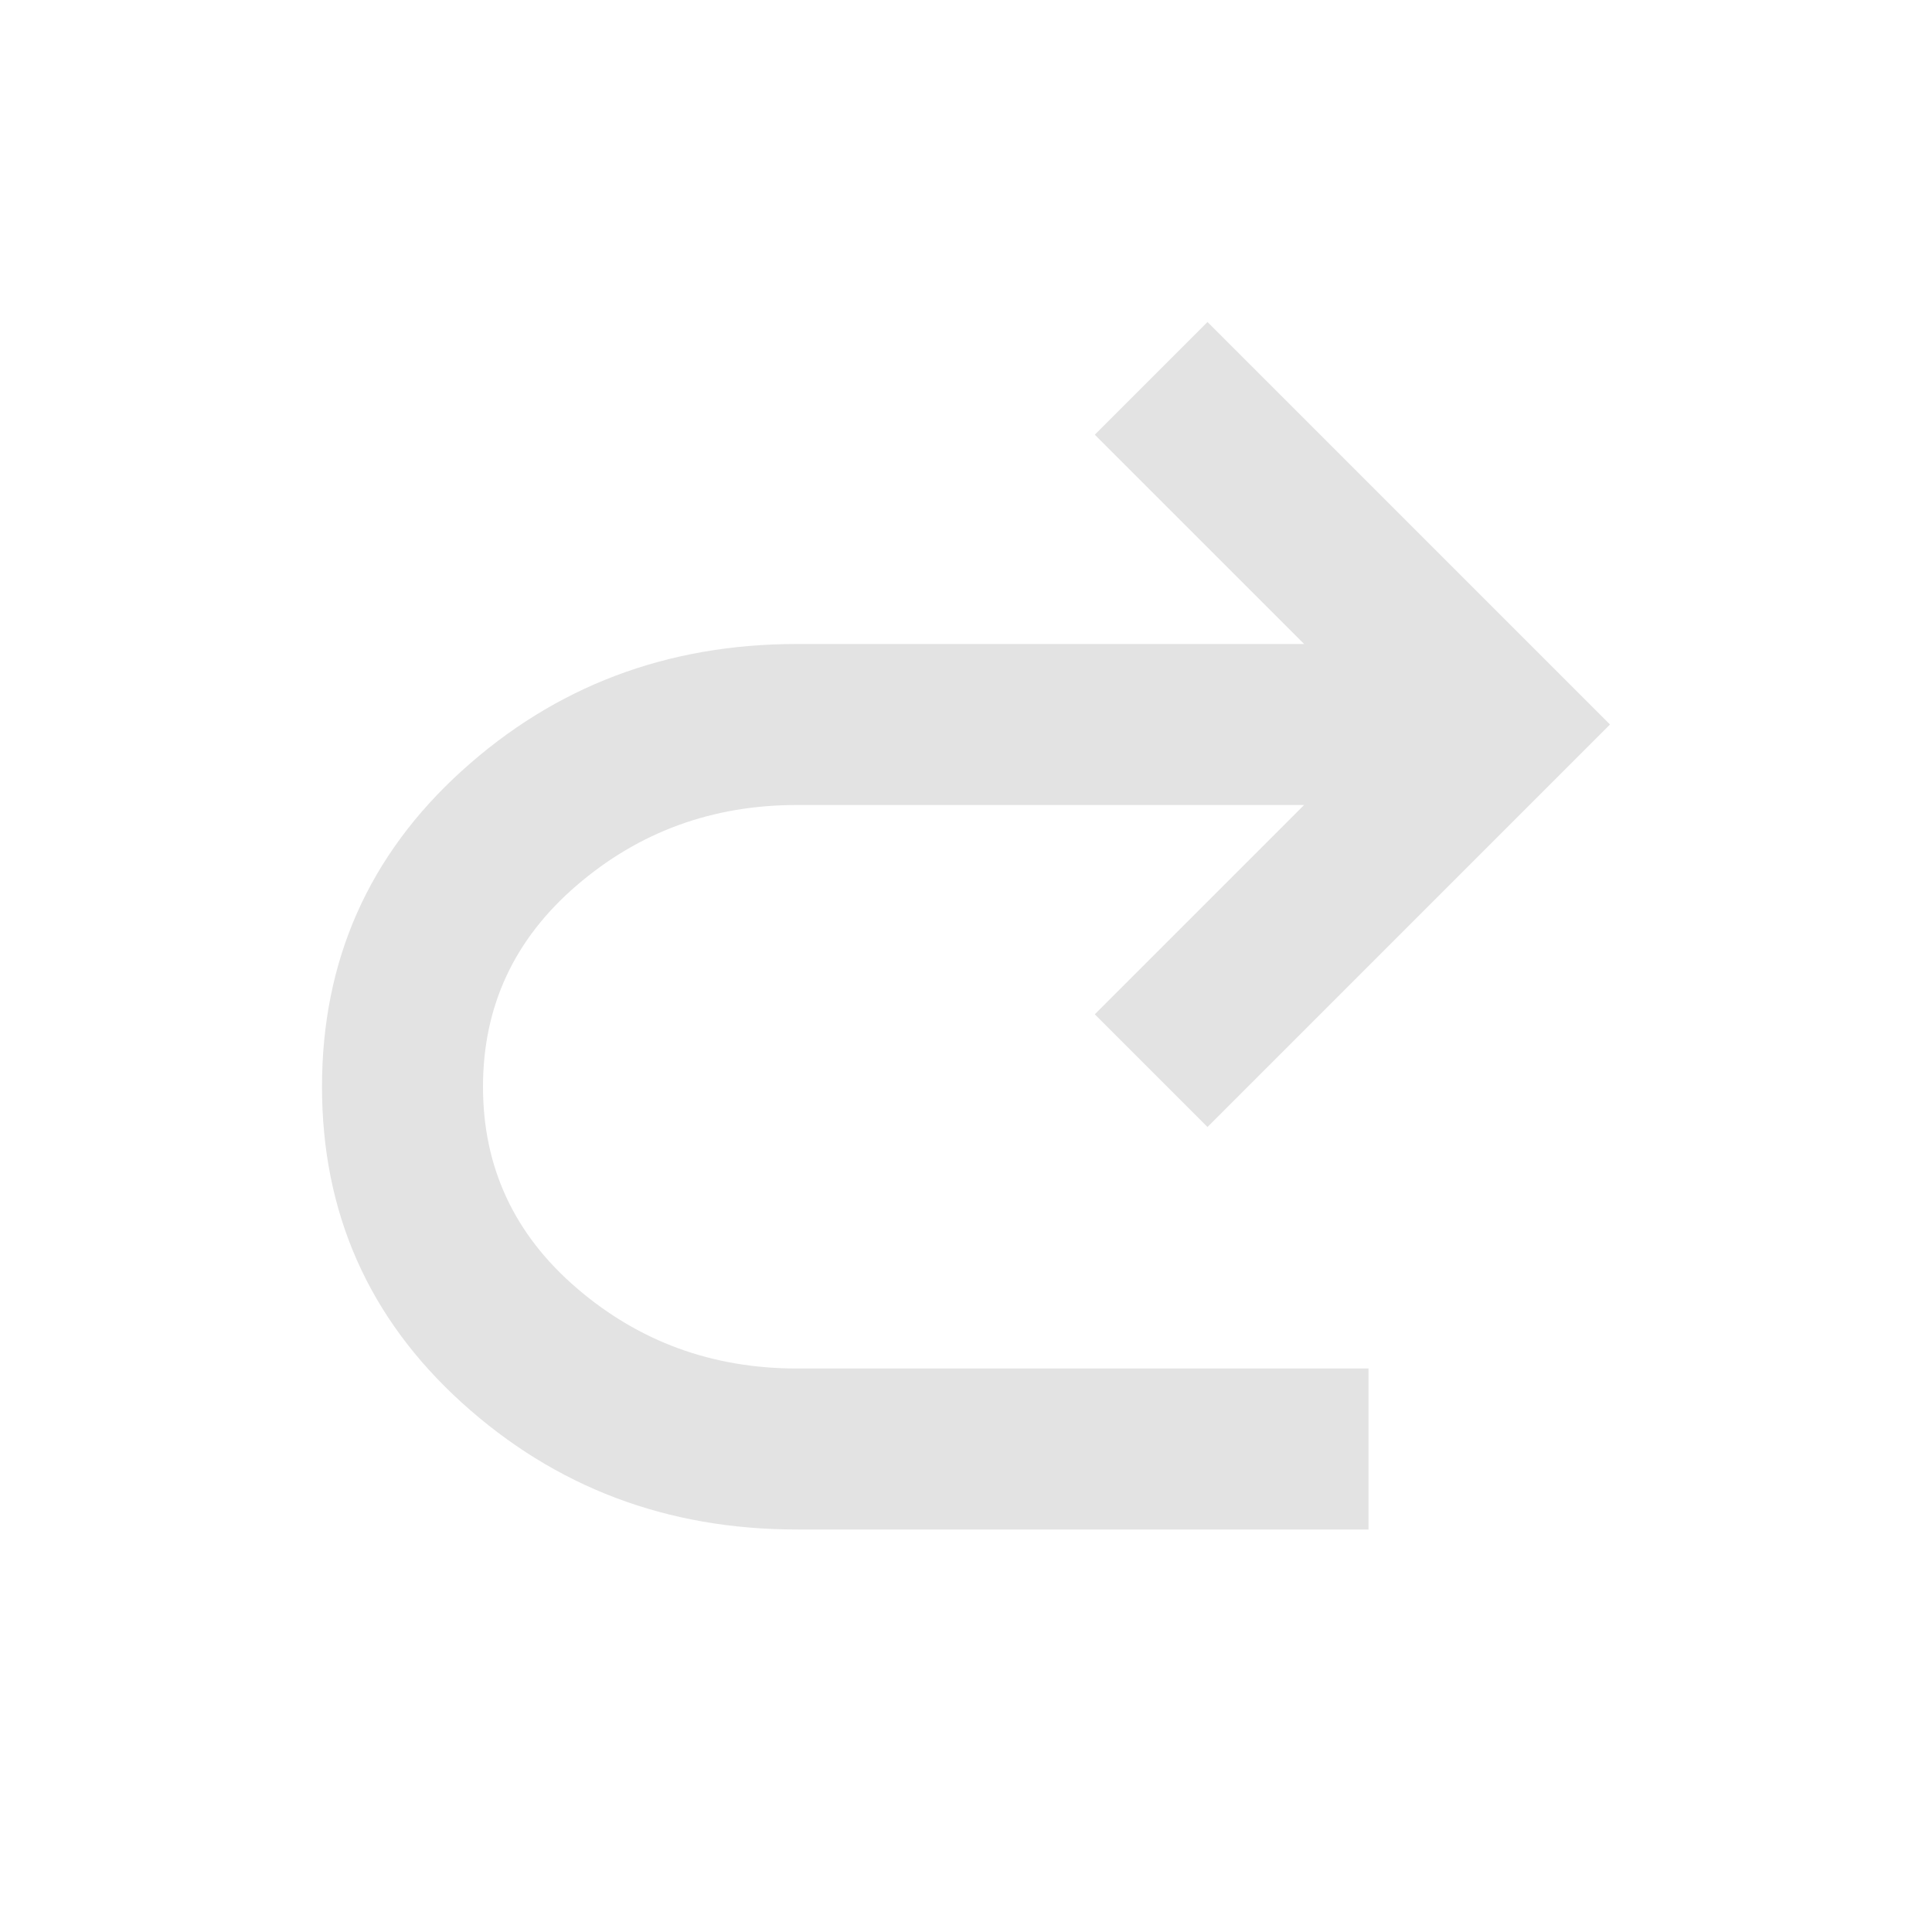
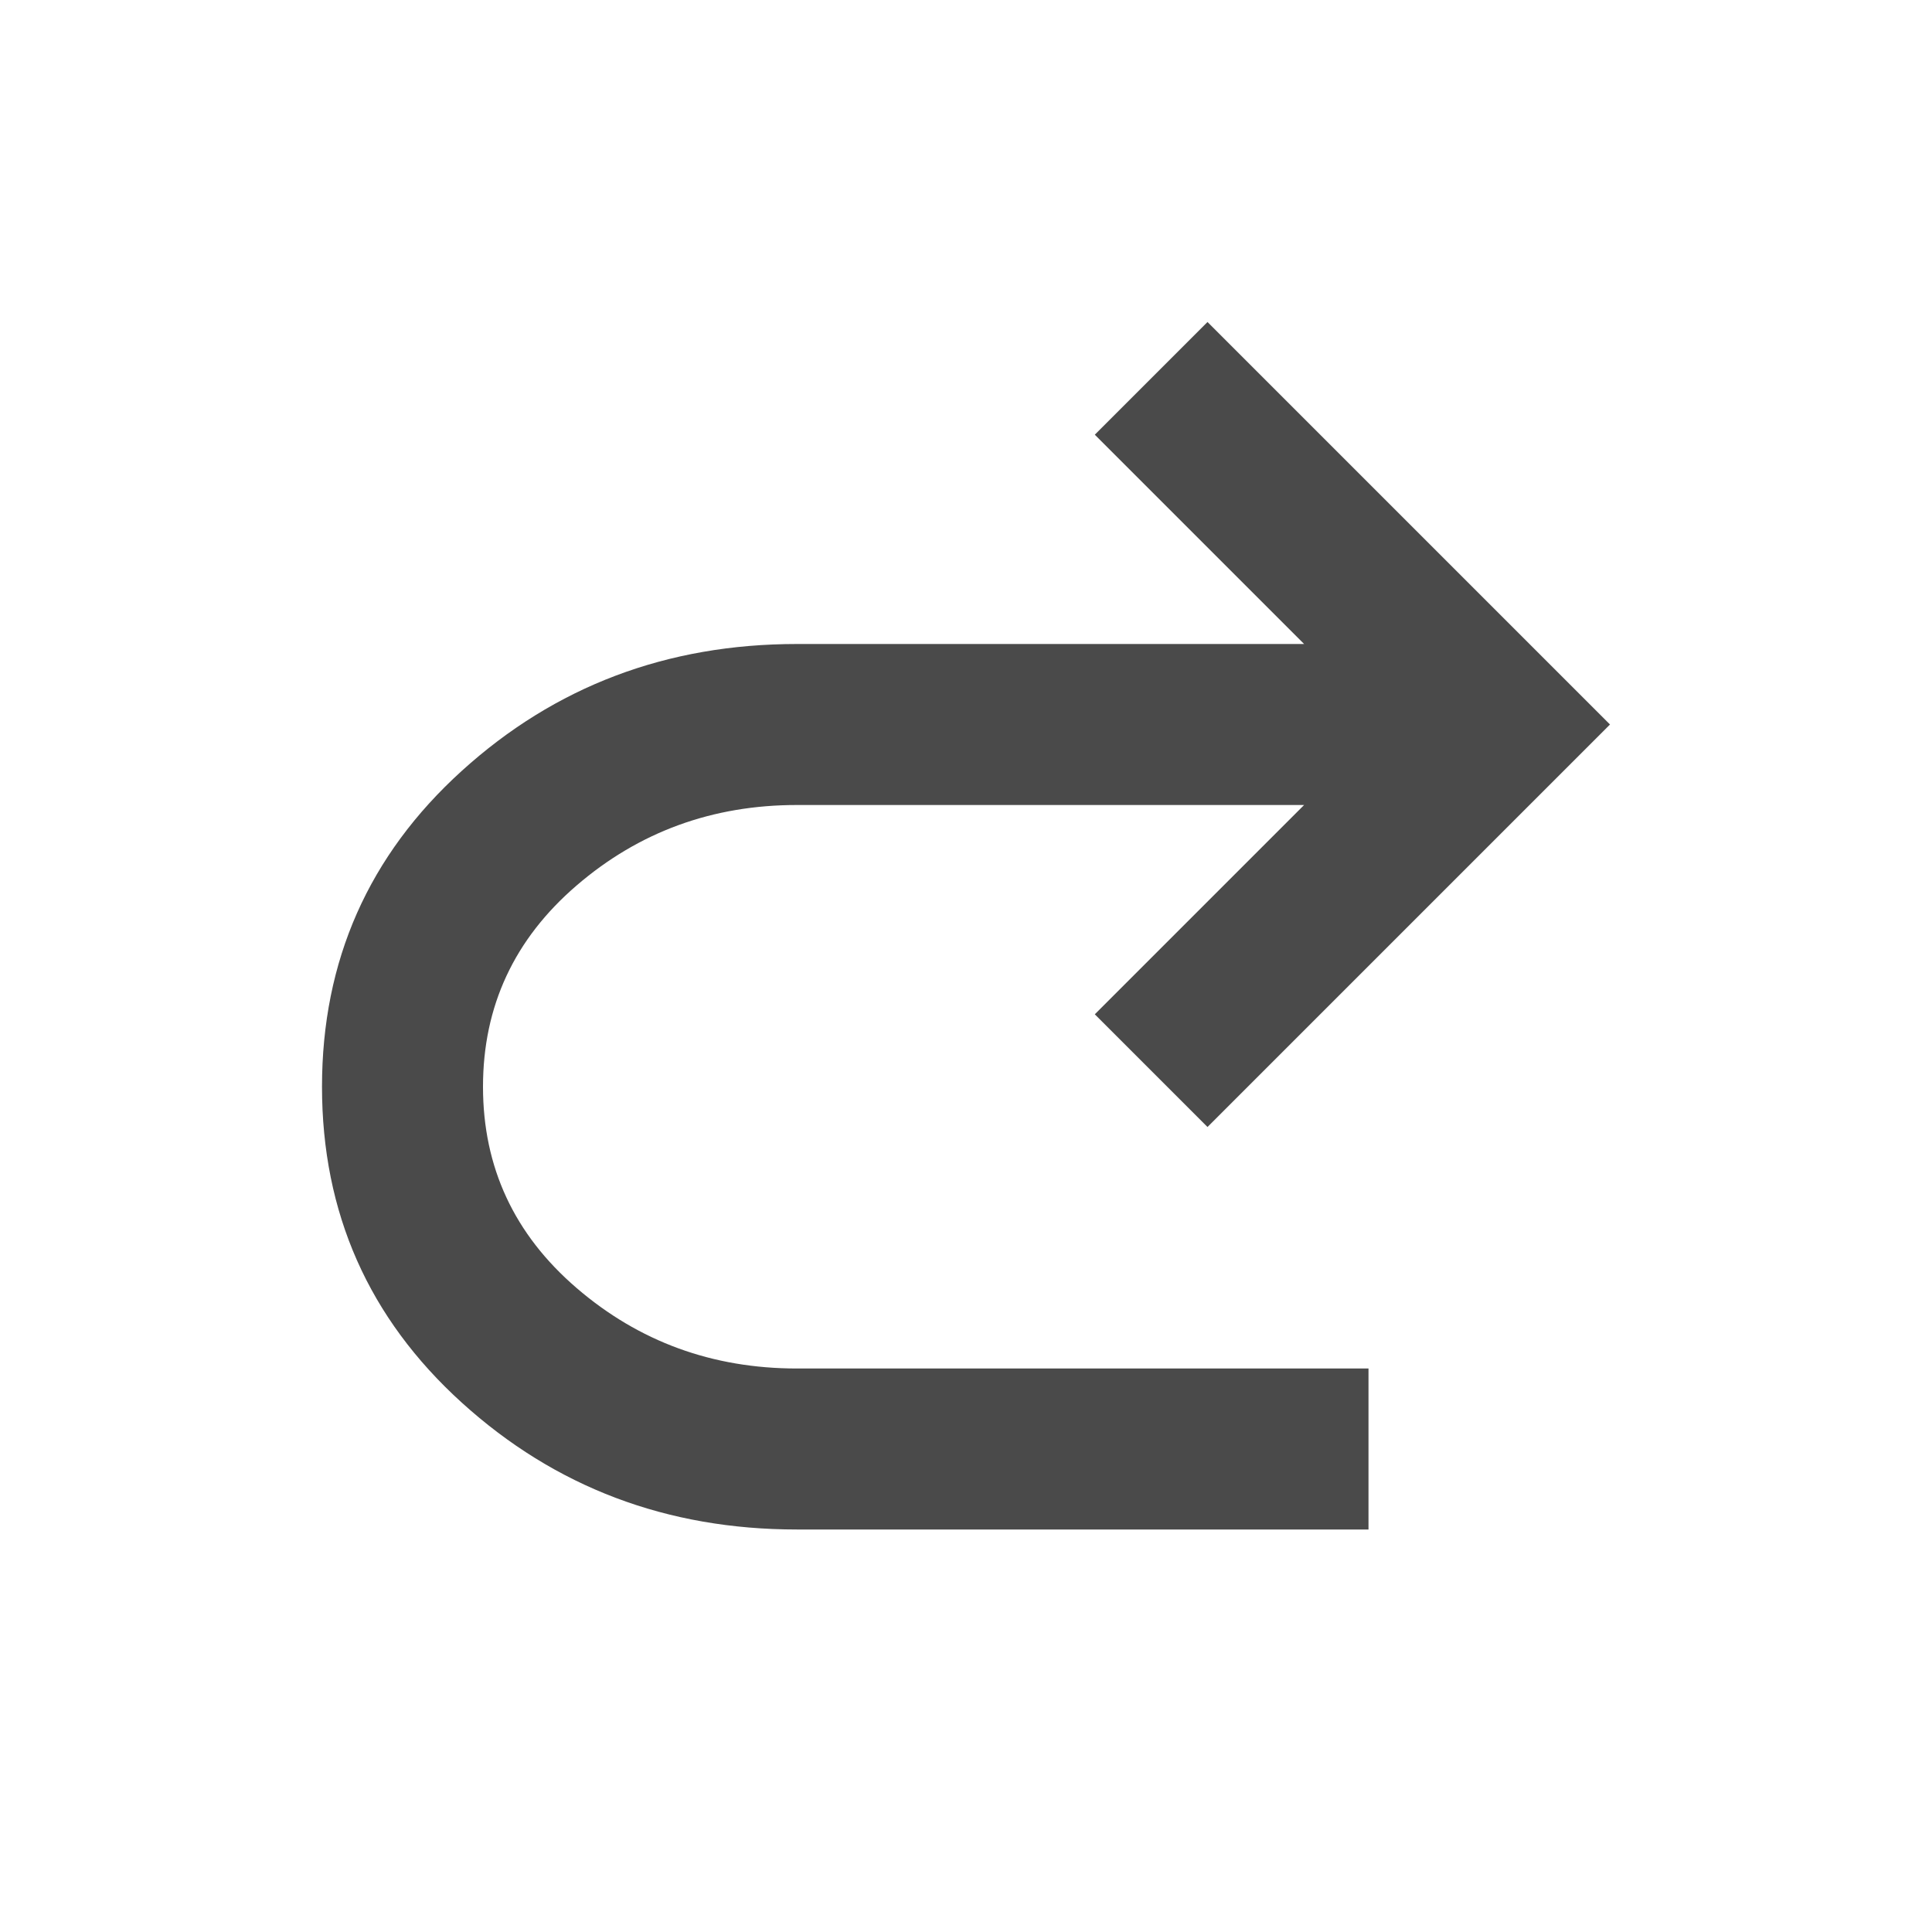
- <svg xmlns="http://www.w3.org/2000/svg" height="24px" viewBox="0 -960 960 960" width="24px" fill="#e3e3e3">
+ <svg xmlns="http://www.w3.org/2000/svg" height="24px" viewBox="0 -960 960 960" width="24px" fill="#4A4A4A">
  <path d="M396-200q-97 0-166.5-63T160-420q0-94 69.5-157T396-640h252L544-744l56-56 200 200-200 200-56-56 104-104H396q-63 0-109.5 40T240-420q0 60 46.5 100T396-280h284v80H396Z" />
</svg>
